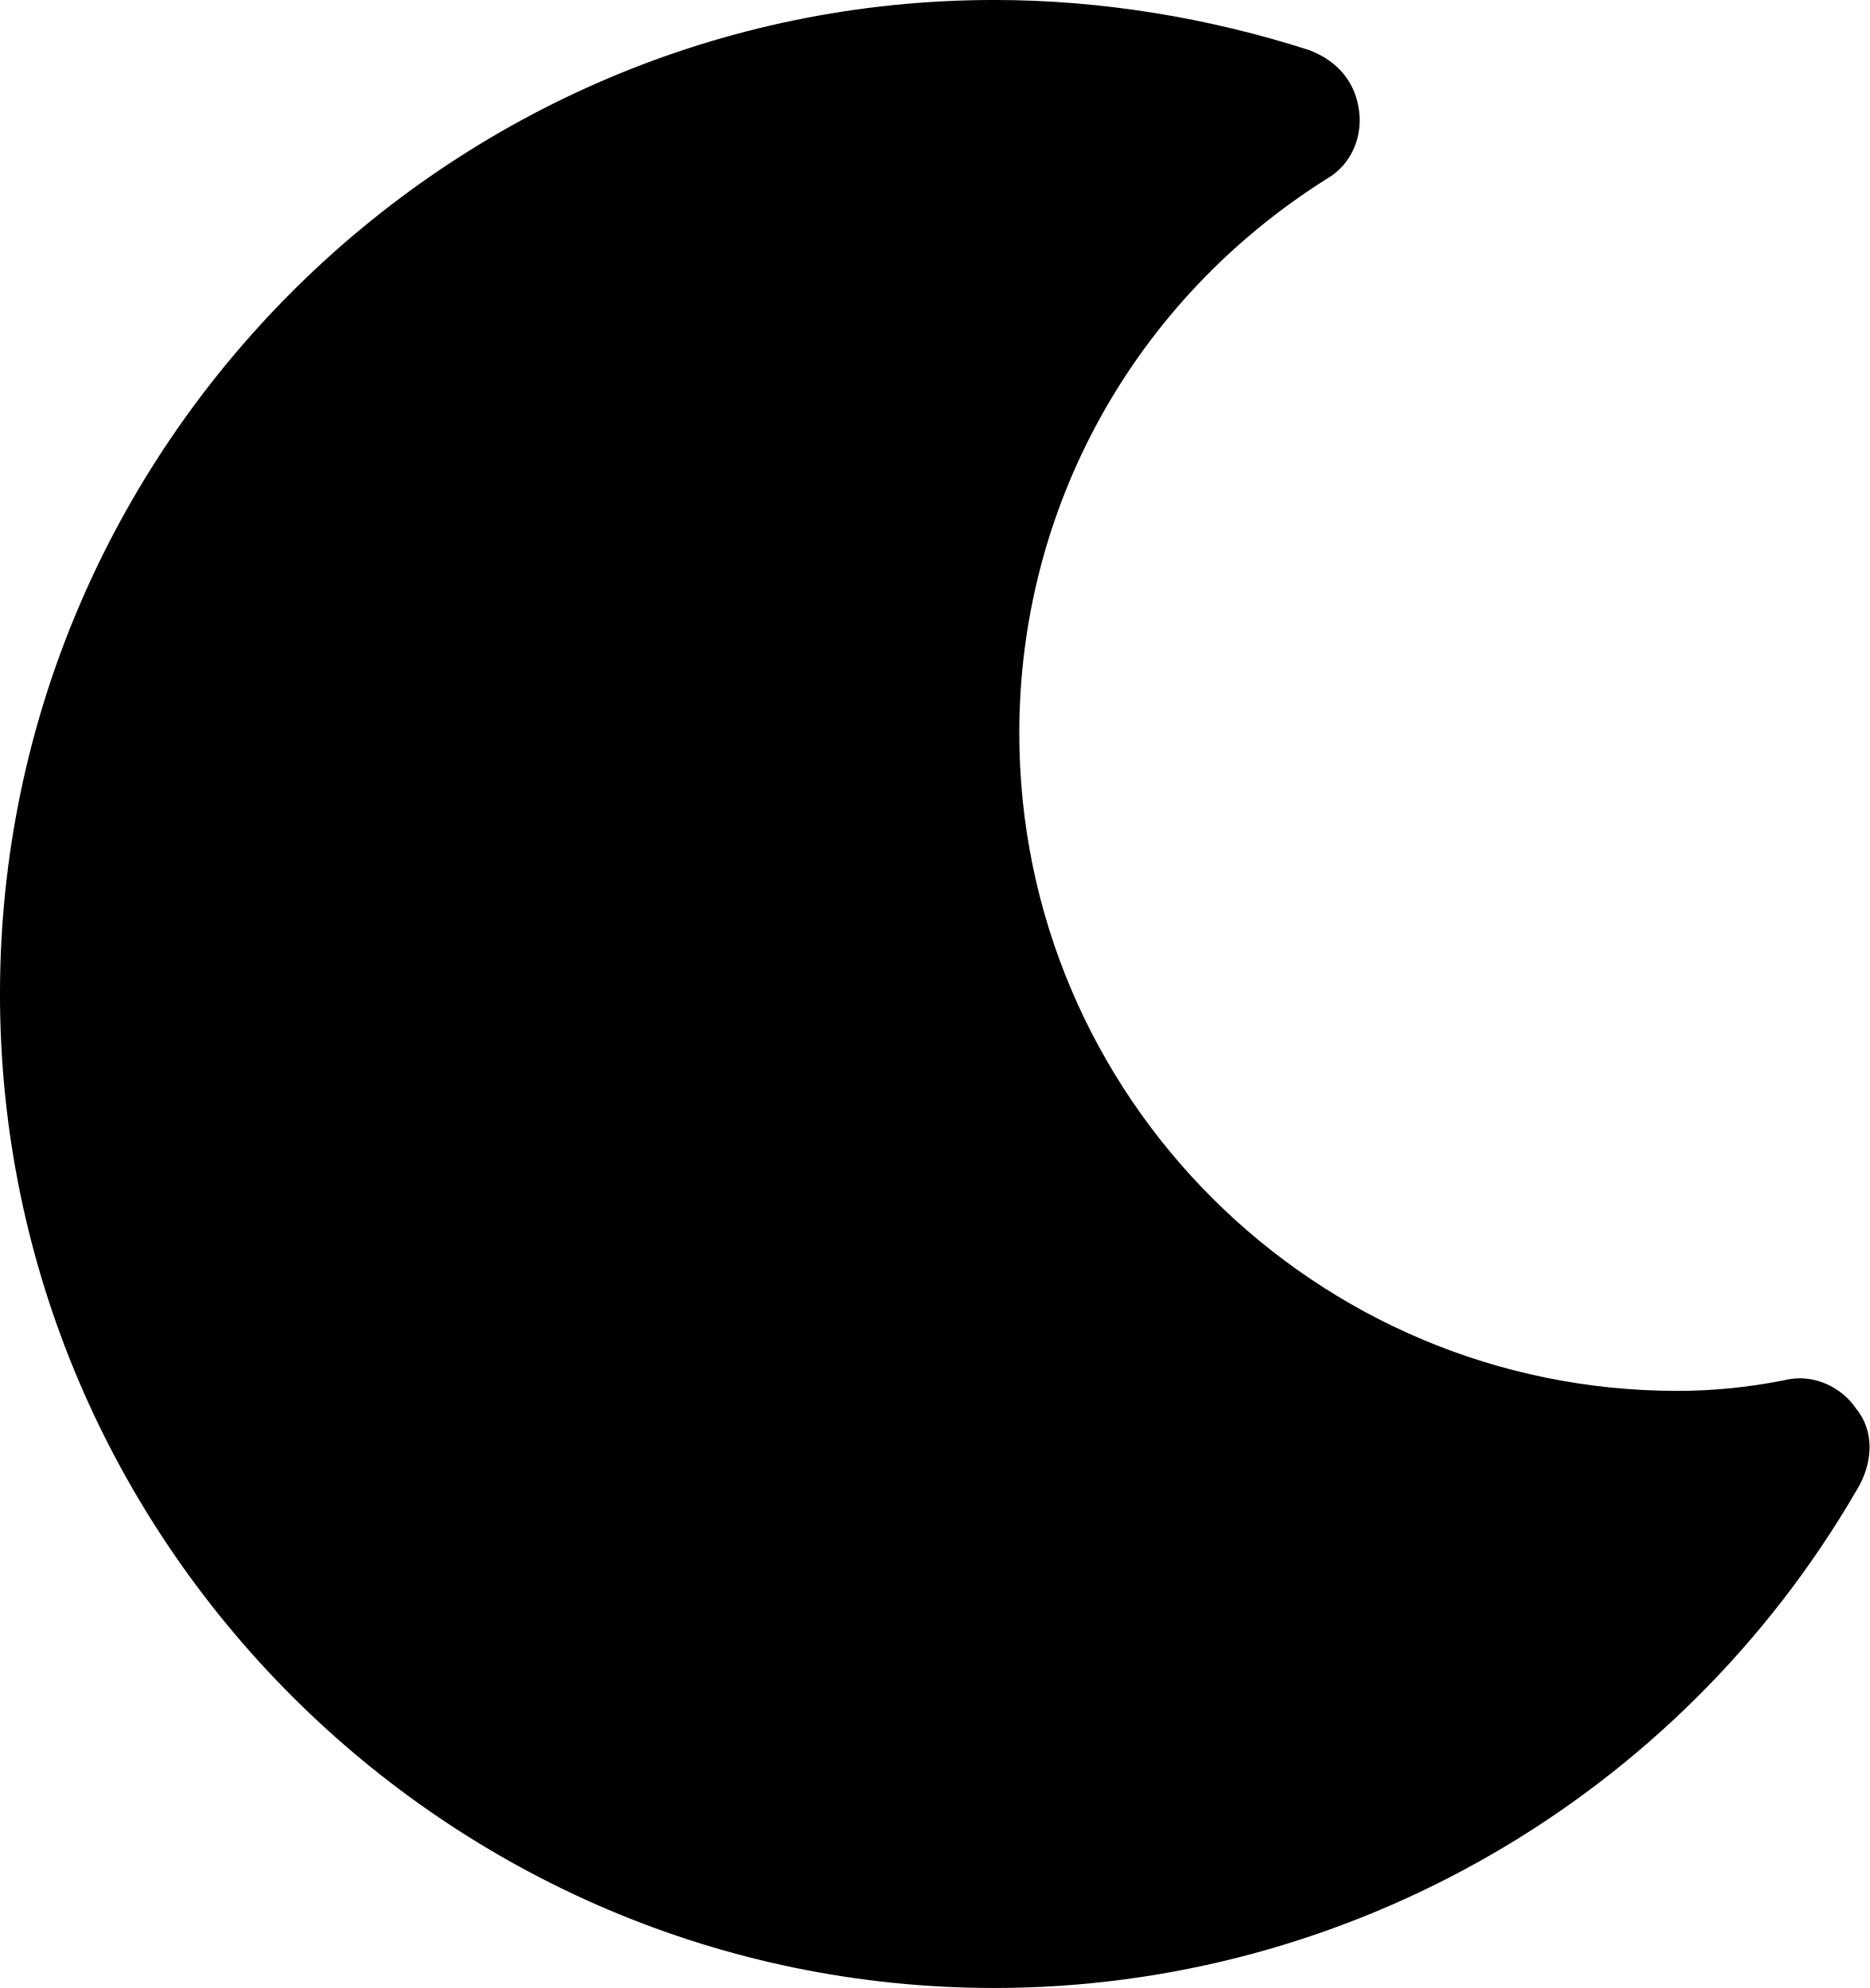
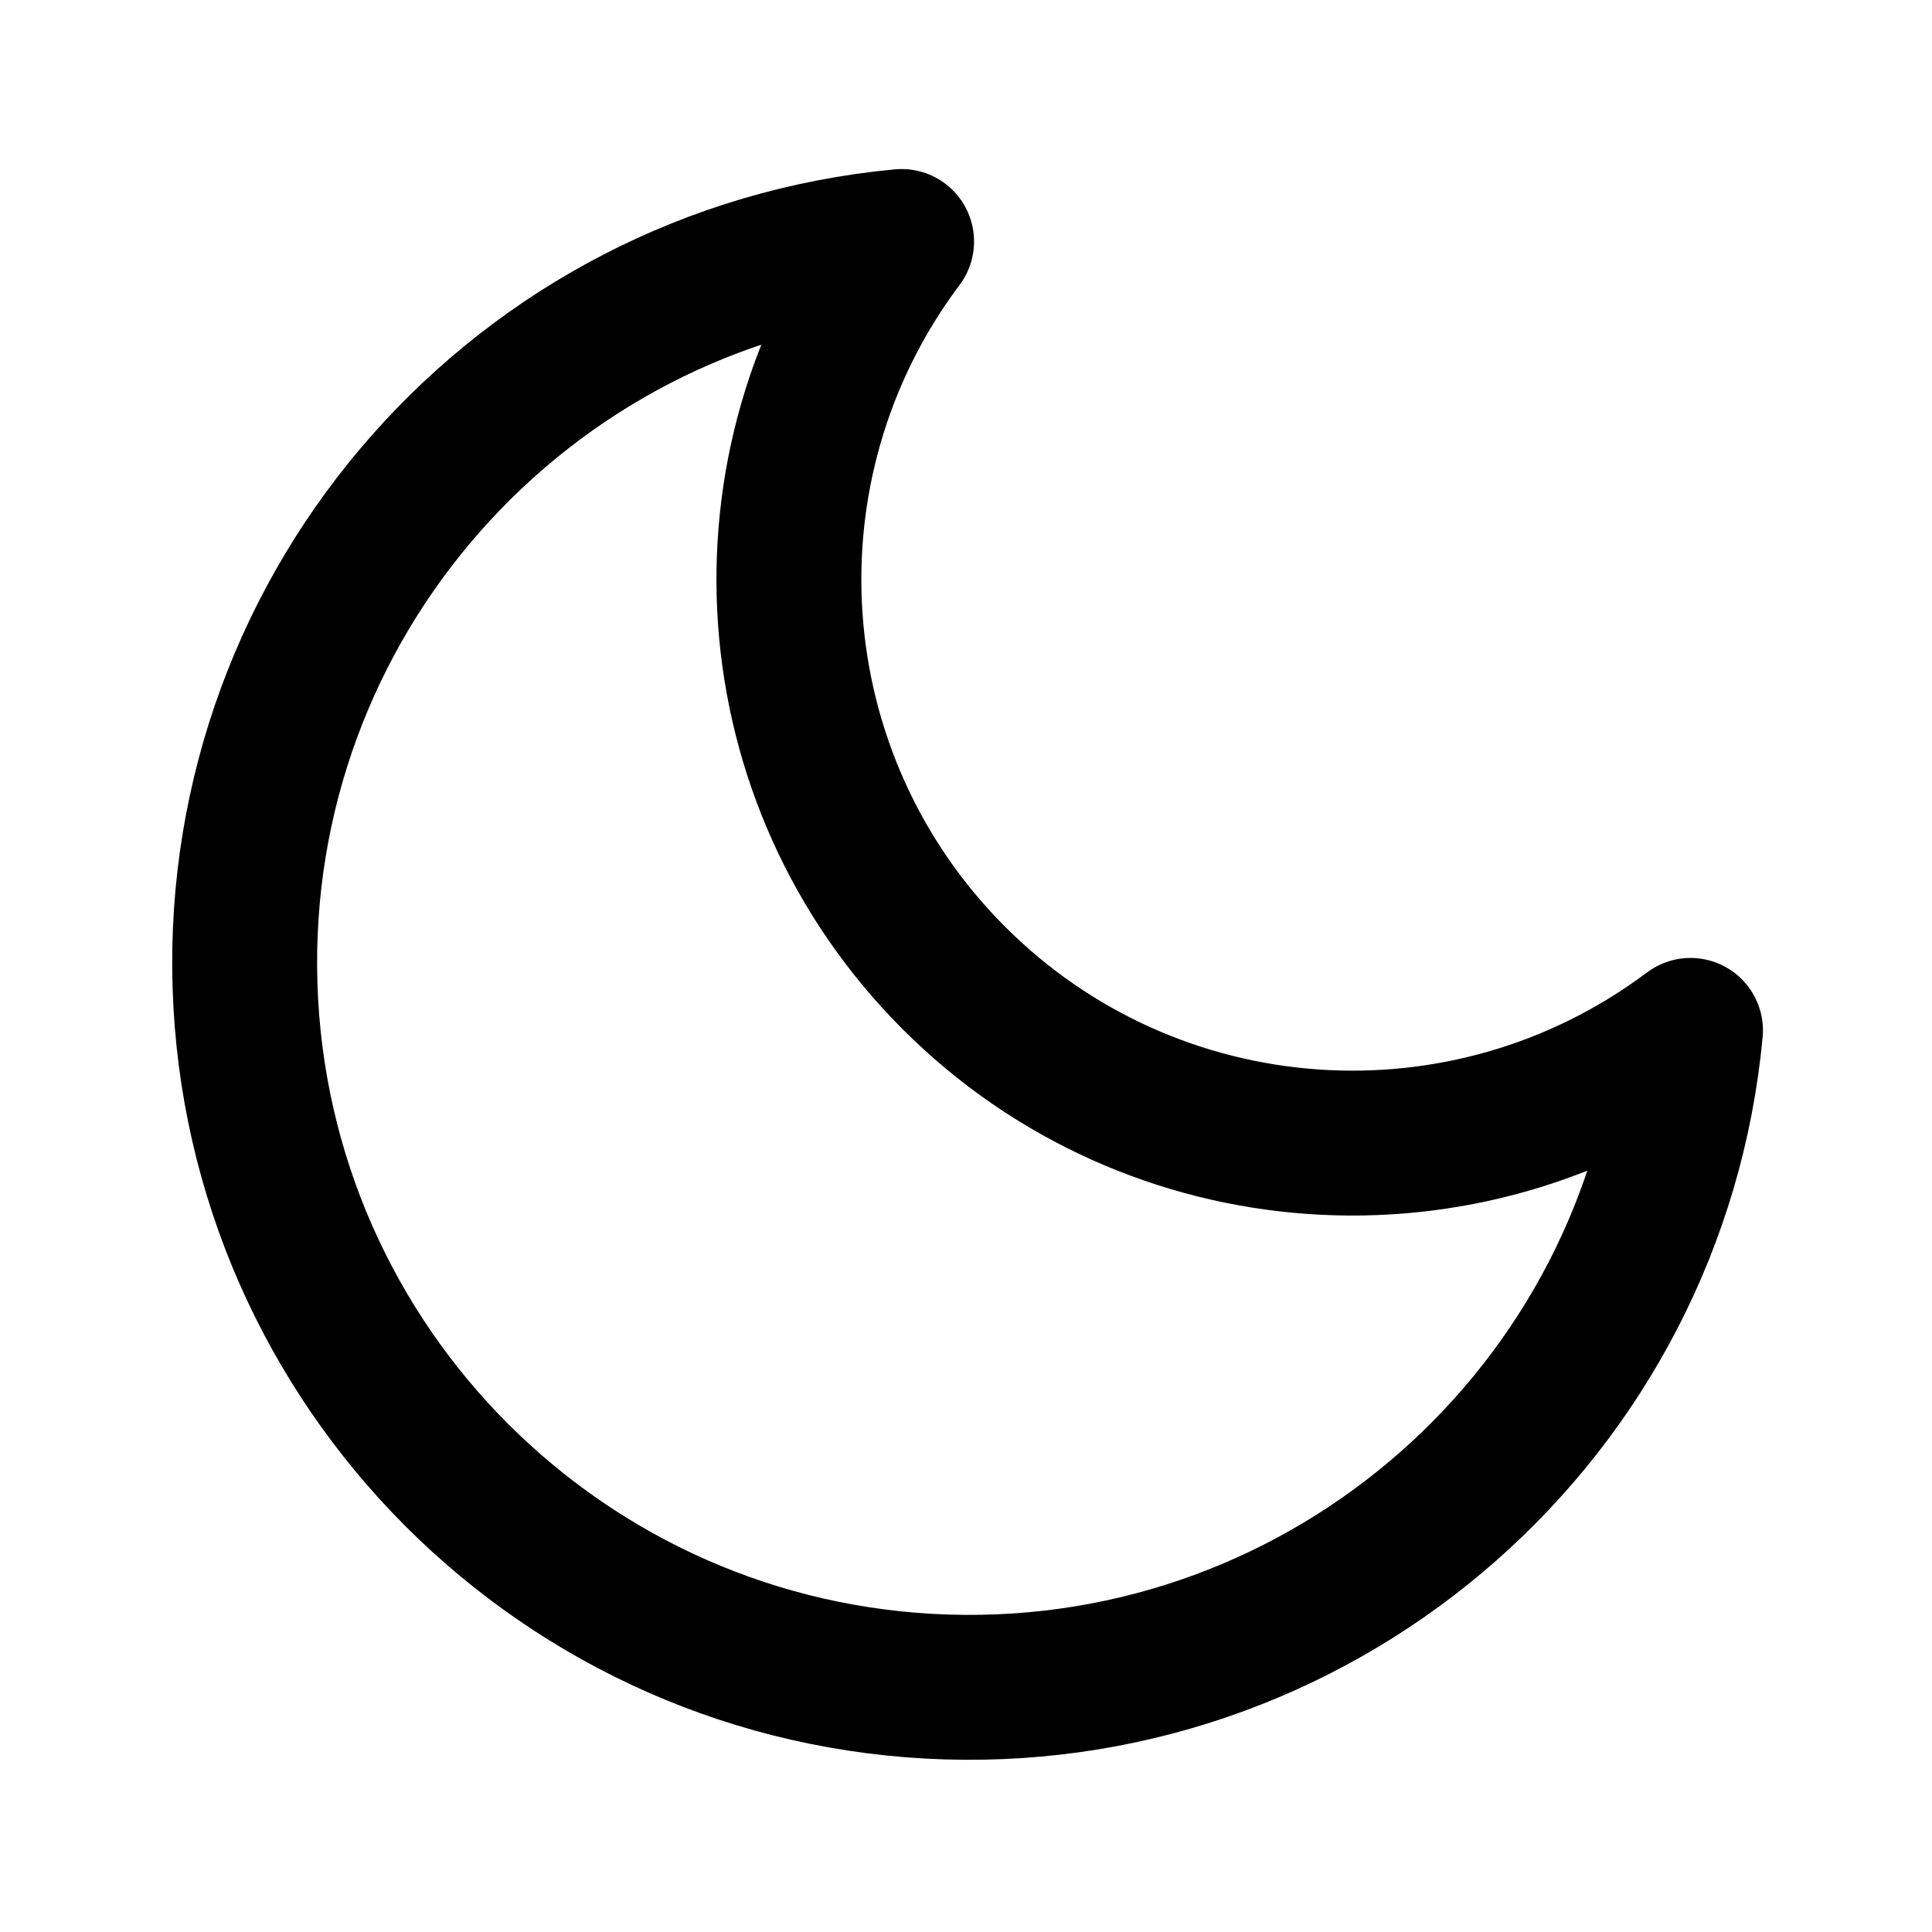
- <svg xmlns="http://www.w3.org/2000/svg" version="1.1" viewBox="203.28 124.88 292.74 311.36">
-   <g>
-     <path d="m493.92 345.52c-2.238-3.359-6.719-5.602-11.199-4.481-5.602 1.121-11.199 1.68-16.801 1.68-56.559 0-103.04-45.922-103.04-103.04 0-35.281 17.922-67.762 48.16-86.801 3.922-2.238 5.602-6.719 5.039-10.641-0.559-4.481-3.359-7.84-7.84-9.52-15.68-5.039-32.48-7.84-49.281-7.84-85.68 0-155.68 70-155.68 155.68 0 85.68 70 155.68 155.68 155.68 55.441 0 106.96-29.68 134.96-77.84 2.797-4.477 2.797-9.52 0-12.879z" />
-   </g>
+ <svg xmlns="http://www.w3.org/2000/svg" viewBox="0 0 24 24" fill="none" stroke="currentColor" stroke-width="1.8" stroke-linecap="round" stroke-linejoin="round" aria-hidden="true">
+   <path d="M21 12.8A9 9 0 1 1 11.2 3 7 7 0 0 0 21 12.8Z" />
</svg>
